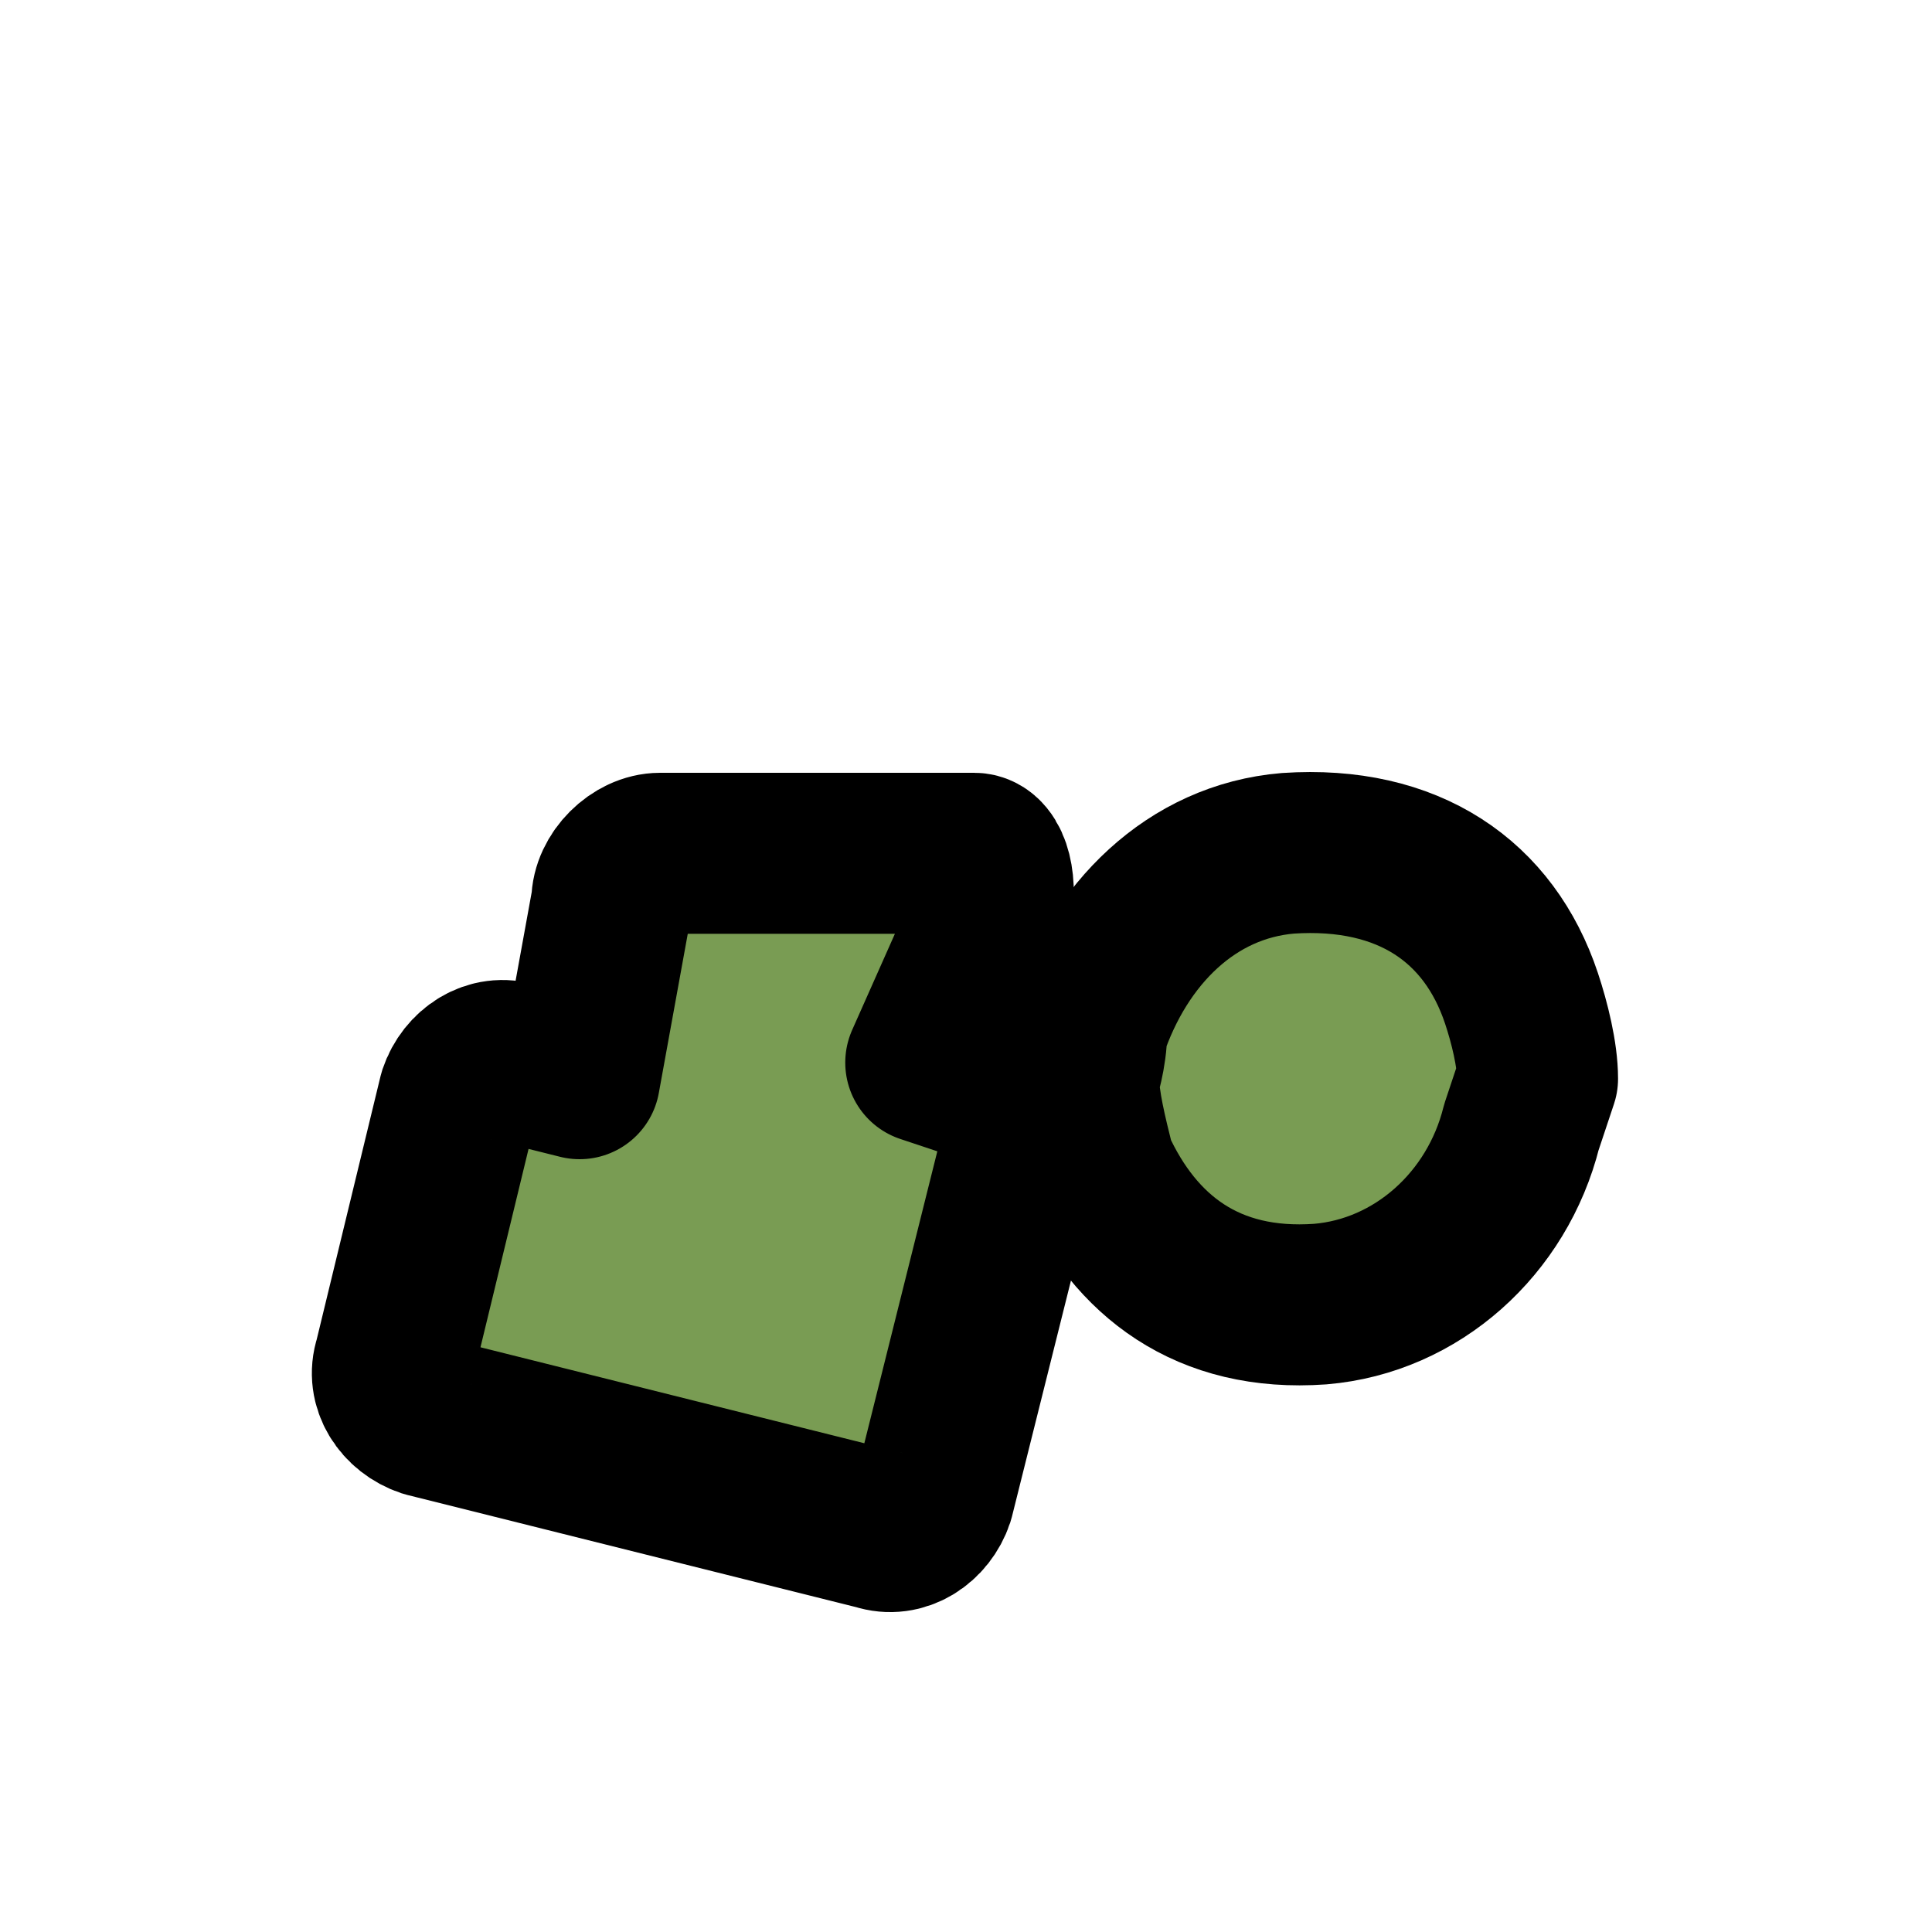
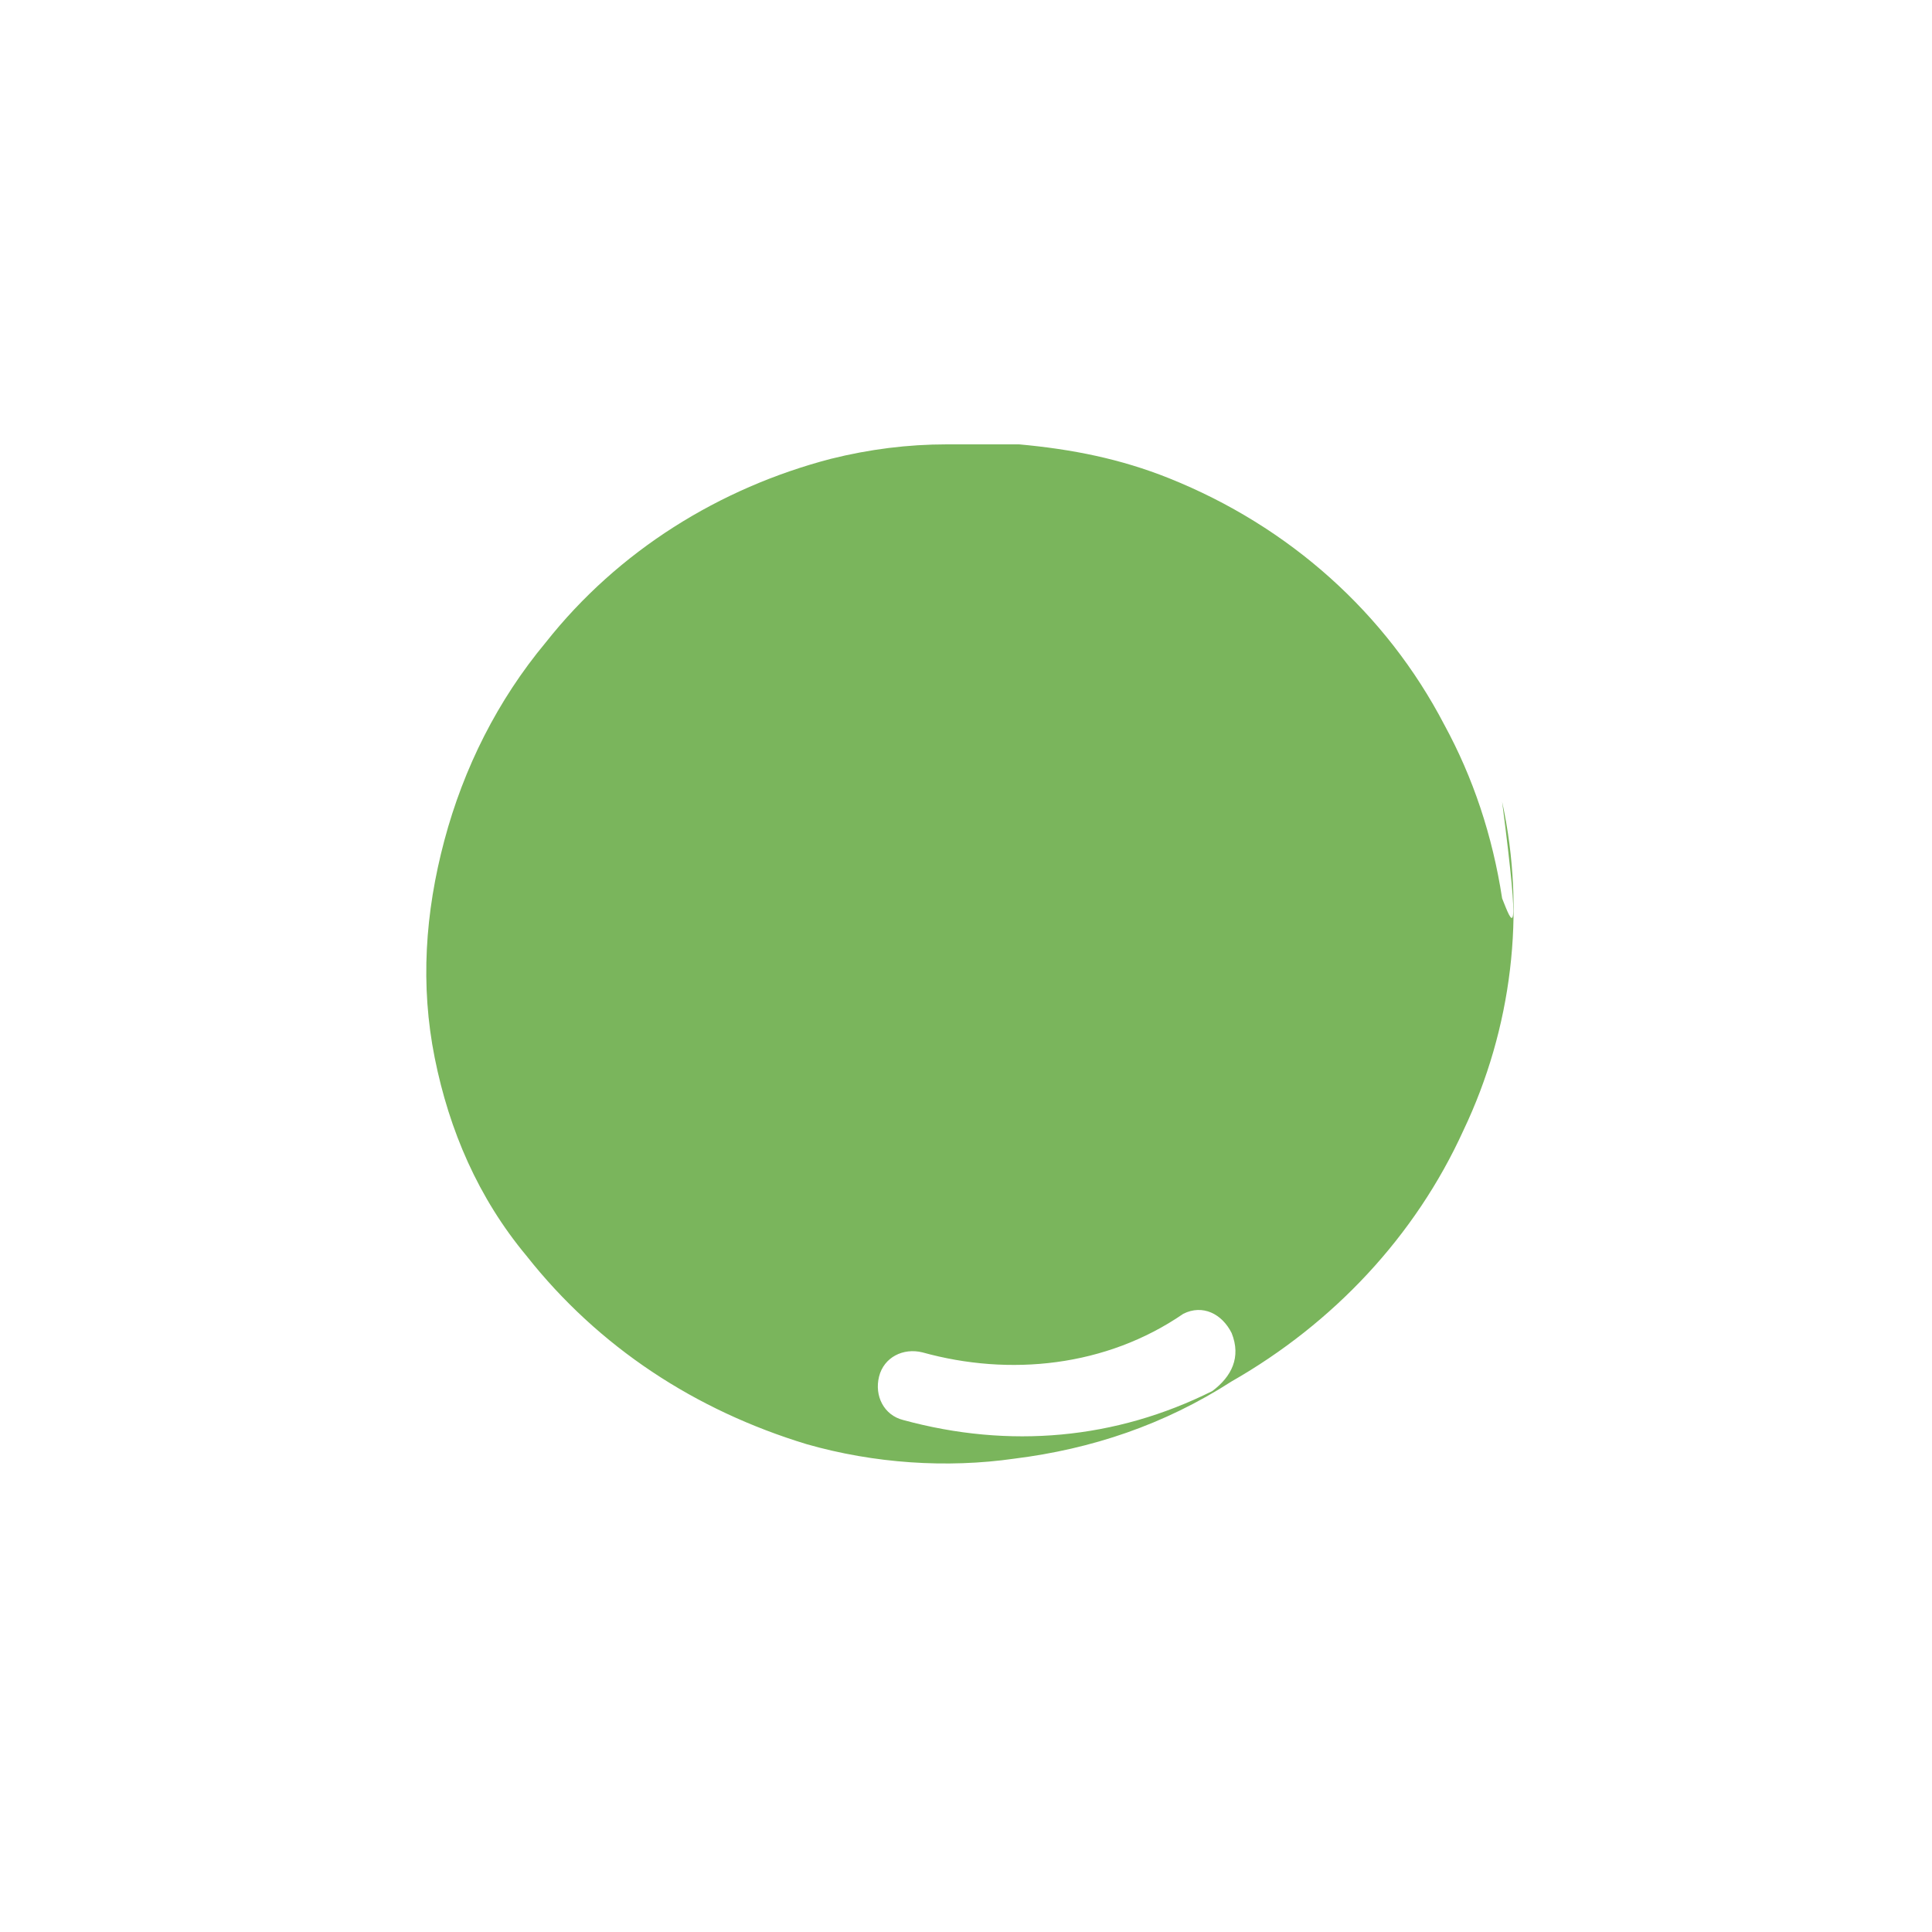
- <svg xmlns="http://www.w3.org/2000/svg" width="40" height="40" viewBox="0 0 24 24" fill="none" stroke="currentColor" stroke-width="2" stroke-linecap="round" stroke-linejoin="round" class="lucide lucide-shopping-cart">
-   <path d="M19.1 13.4C19.1 13.4 19 13.7 18.9 14C18.6 15.2 17.6 16.1 16.4 16.2C15 16.3 14.1 15.6 13.6 14.5C13.5 14.1 13.4 13.7 13.4 13.4C13.4 13.4 13.5 13.1 13.5 12.8C13.9 11.6 14.8 10.7 16 10.6C17.5 10.5 18.5 11.2 18.9 12.4C19 12.7 19.1 13.1 19.1 13.4Z" fill="#799C53" />
-   <path d="M12.1 10.6H8.2C7.9 10.6 7.6 10.9 7.6 11.2L7.2 13.4L6.4 13.2C6.1 13.1 5.8 13.3 5.7 13.6L4.9 16.9C4.8 17.2 5 17.5 5.3 17.6L10.9 19C11.2 19.1 11.5 18.9 11.6 18.6L12.7 14.2C12.8 13.9 12.7 13.6 12.4 13.5L11.5 13.2L12.3 11.4C12.4 11 12.3 10.6 12.1 10.6Z" fill="#799C53" />
-   <path d="M18.9 14L18.9 14C19 13.7 19.1 13.4 19.1 13.1C18.5 11.2 17.5 10.5 16 10.6C14.8 10.7 13.9 11.6 13.5 12.8C13.5 13.1 13.4 13.4 13.4 13.7C13.4 13.7 13.5 14 13.6 14.3C14.2 15.9 15.4 16.4 16.7 16.2C17.9 16.1 18.8 15.1 18.9 14Z" stroke="currentColor" stroke-width="1.2" fill="none" />
+ <svg xmlns="http://www.w3.org/2000/svg" viewBox="0 0 40 40">
+   <path fill="#7ab55c" d="M31.1,18.6c-0.2-1.3-0.6-2.5-1.2-3.6c-1.2-2.3-3.2-4.1-5.7-5.1c-1-0.4-2-0.6-3.1-0.7c-0.2,0-0.4,0-0.5,0h-1 c-0.8,0-1.6,0.1-2.4,0.3c-2.3,0.6-4.4,1.9-5.9,3.8c-1,1.2-1.7,2.6-2.1,4.1c-0.4,1.5-0.5,3-0.2,4.5c0.3,1.5,0.9,2.9,1.9,4.1 c1.5,1.9,3.5,3.2,5.8,3.9c1.4,0.4,2.9,0.5,4.3,0.3c1.6-0.2,3.1-0.7,4.5-1.6c2.1-1.2,3.8-3,4.8-5.2c1-2.1,1.3-4.5,0.8-6.8 C31.5,19.7,31.3,19.1,31.1,18.6z M25.1,28.8c-2,1-4.2,1.2-6.4,0.6c-0.4-0.1-0.6-0.5-0.5-0.9c0.1-0.4,0.5-0.6,0.9-0.5 c1.8,0.5,3.8,0.3,5.4-0.8c0.4-0.2,0.8,0,1,0.4C25.7,28.1,25.5,28.5,25.1,28.8z M22,17.2c-0.8,0-1.5,0.7-1.5,1.5v7.2 c0,0.8,0.7,1.5,1.5,1.5s1.5-0.7,1.5-1.5v-7.2C23.5,17.9,22.8,17.2,22,17.2z M17,17.2c-0.8,0-1.5,0.7-1.5,1.5v7.2 c0,0.8,0.7,1.5,1.5,1.5s1.5-0.7,1.5-1.5v-7.2C18.5,17.9,17.8,17.2,17,17.2z" />
</svg>
